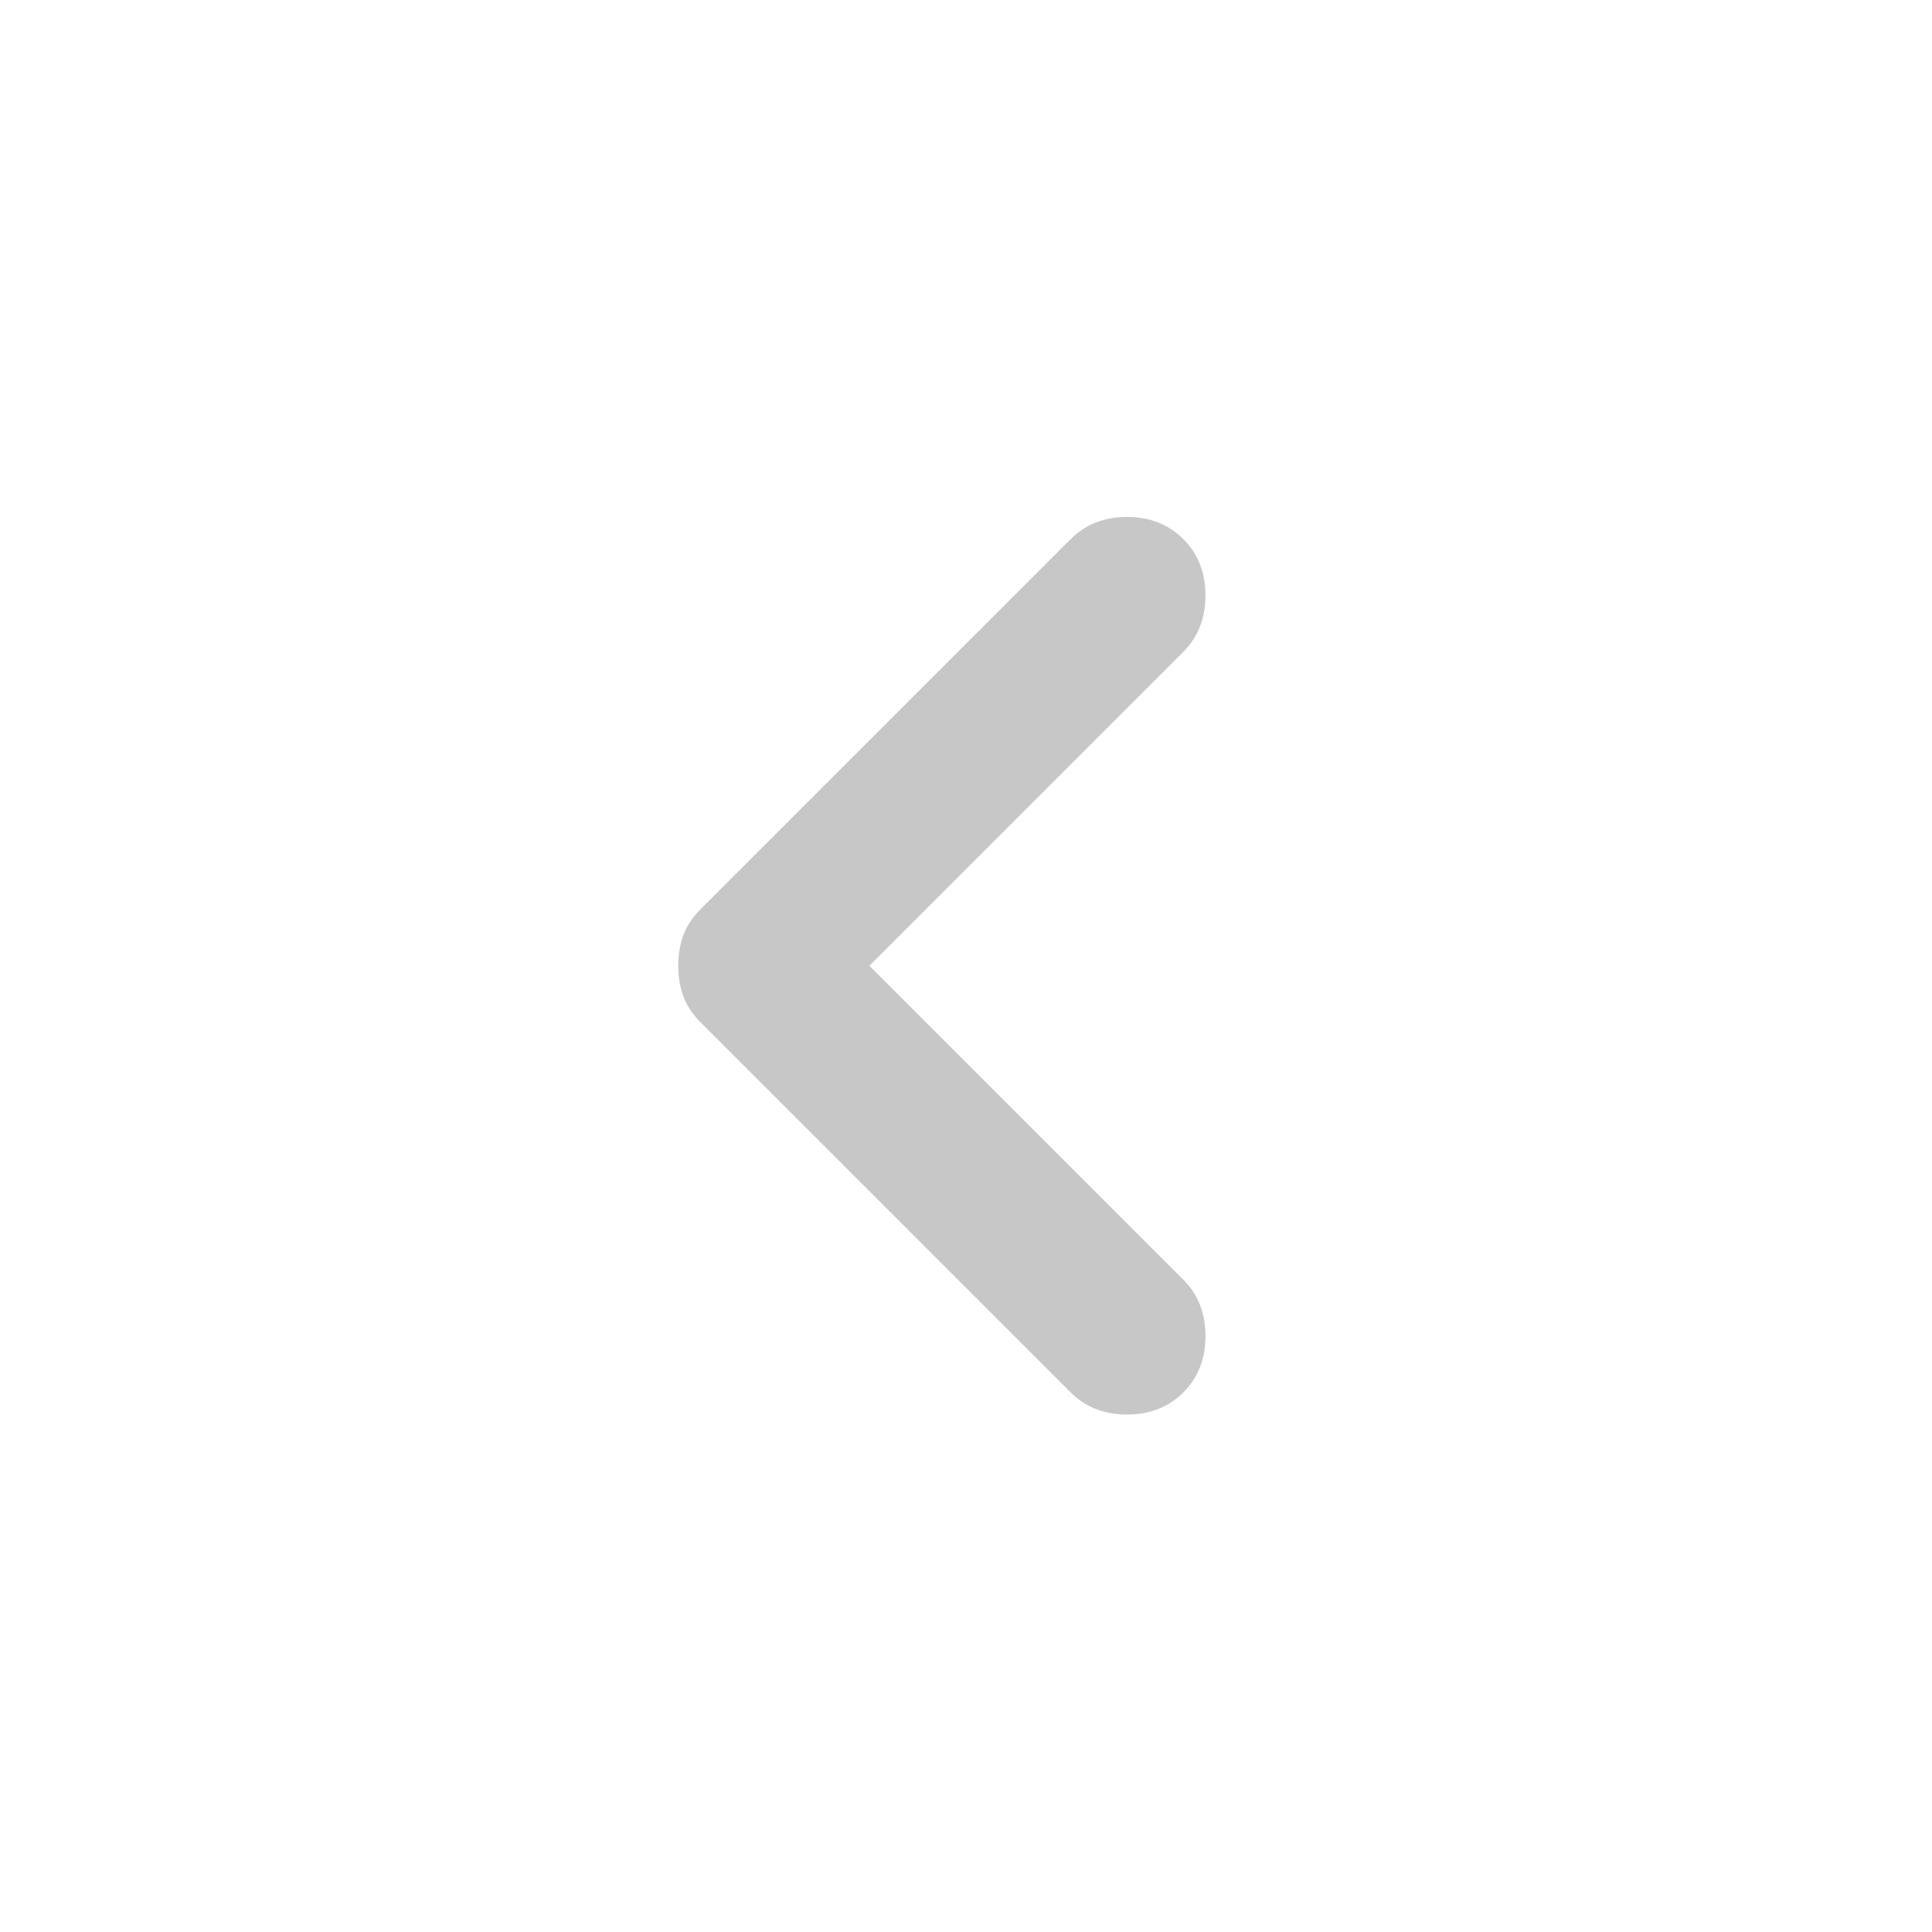
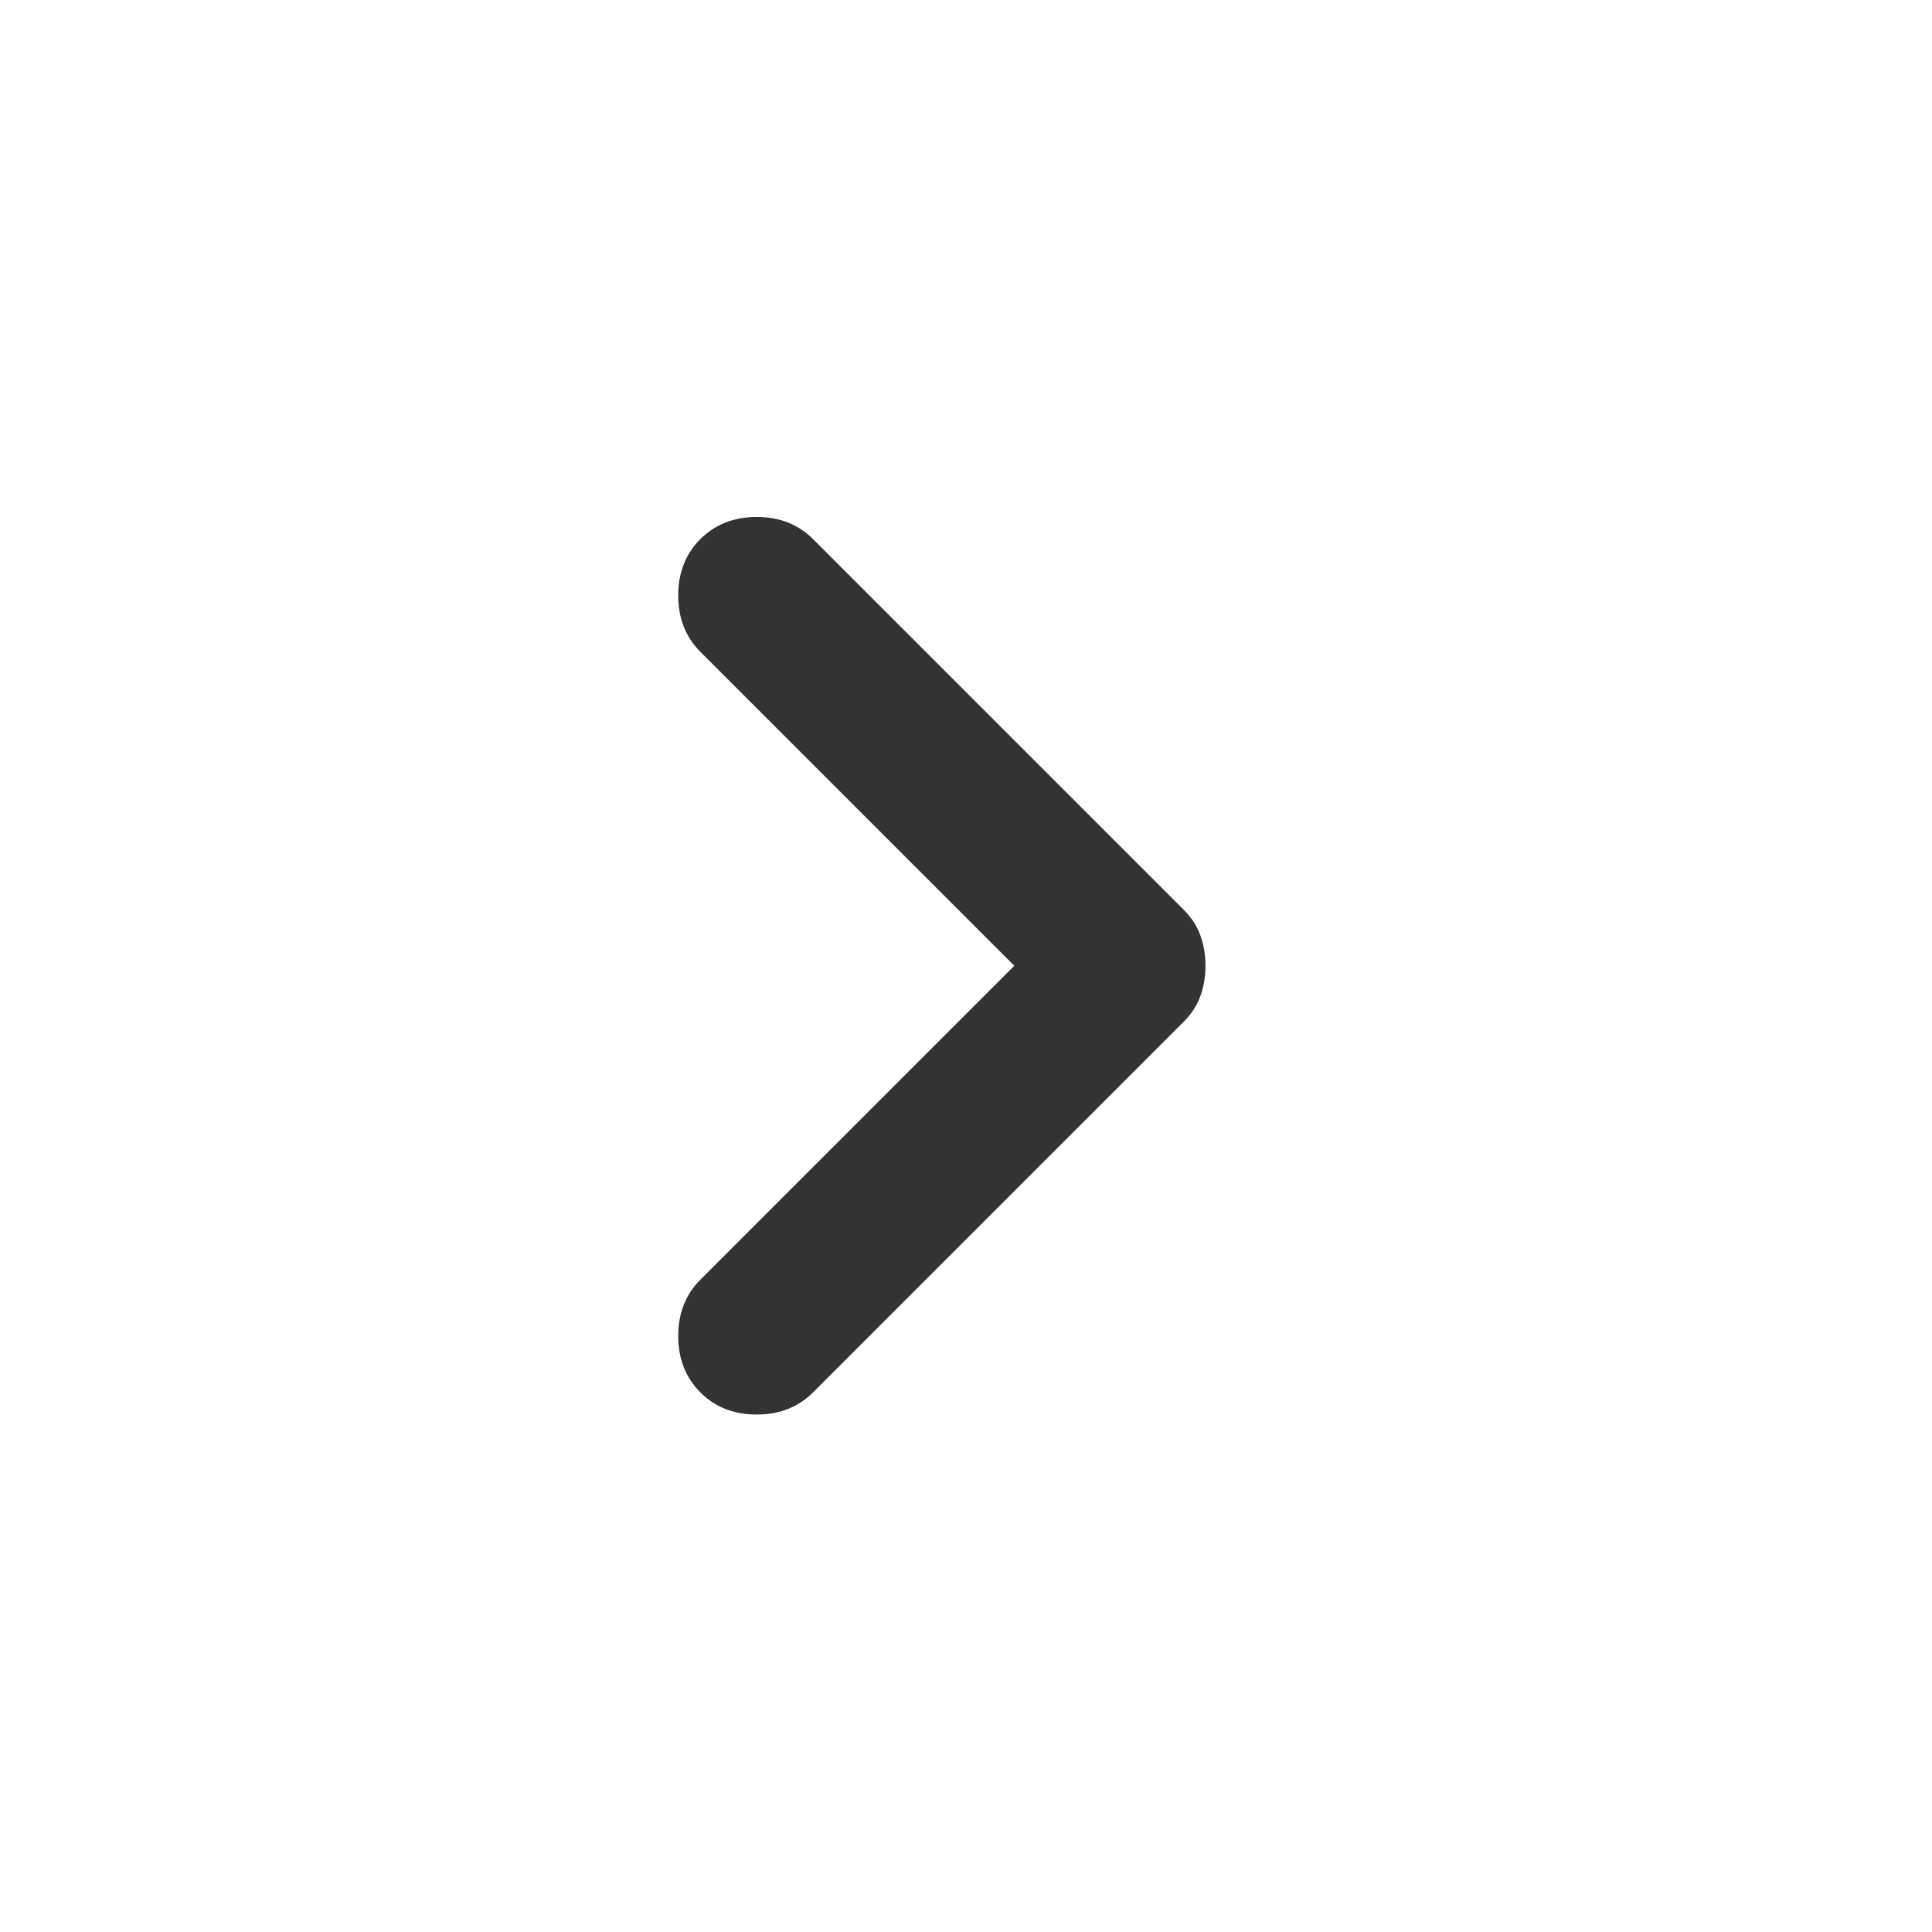
<svg xmlns="http://www.w3.org/2000/svg" width="24" height="24" viewBox="0 0 24 24" fill="none">
-   <g id="chevron_right_24dp_5F6368_FILL1_wght400_GRAD0_opsz24 2">
-     <path id="Vector" d="M10.8 11.997L14.7 8.097C14.883 7.914 14.975 7.68 14.975 7.397C14.975 7.114 14.883 6.88 14.7 6.697C14.517 6.514 14.283 6.422 14 6.422C13.717 6.422 13.483 6.514 13.3 6.697L8.7 11.297C8.6 11.397 8.529 11.505 8.487 11.622C8.446 11.739 8.425 11.864 8.425 11.997C8.425 12.13 8.446 12.255 8.487 12.372C8.529 12.489 8.6 12.597 8.7 12.697L13.3 17.297C13.483 17.48 13.717 17.572 14 17.572C14.283 17.572 14.517 17.48 14.7 17.297C14.883 17.113 14.975 16.88 14.975 16.597C14.975 16.314 14.883 16.08 14.7 15.897L10.8 11.997Z" fill="#C7C7C7" />
+   <g id="chevron_right_24dp_5F6368_FILL1_wght400_GRAD0_opsz24 1">
+     <path id="Vector" d="M12.6 11.997L8.7 8.097C8.517 7.914 8.425 7.68 8.425 7.397C8.425 7.114 8.517 6.88 8.7 6.697C8.883 6.514 9.117 6.422 9.4 6.422C9.683 6.422 9.917 6.514 10.1 6.697L14.7 11.297C14.8 11.397 14.871 11.505 14.912 11.622C14.954 11.739 14.975 11.864 14.975 11.997C14.975 12.13 14.954 12.255 14.912 12.372C14.871 12.489 14.8 12.597 14.7 12.697L10.1 17.297C9.917 17.48 9.683 17.572 9.4 17.572C9.117 17.572 8.883 17.48 8.7 17.297C8.517 17.113 8.425 16.88 8.425 16.597C8.425 16.314 8.517 16.08 8.7 15.897L12.6 11.997Z" fill="#333333" />
  </g>
</svg>
